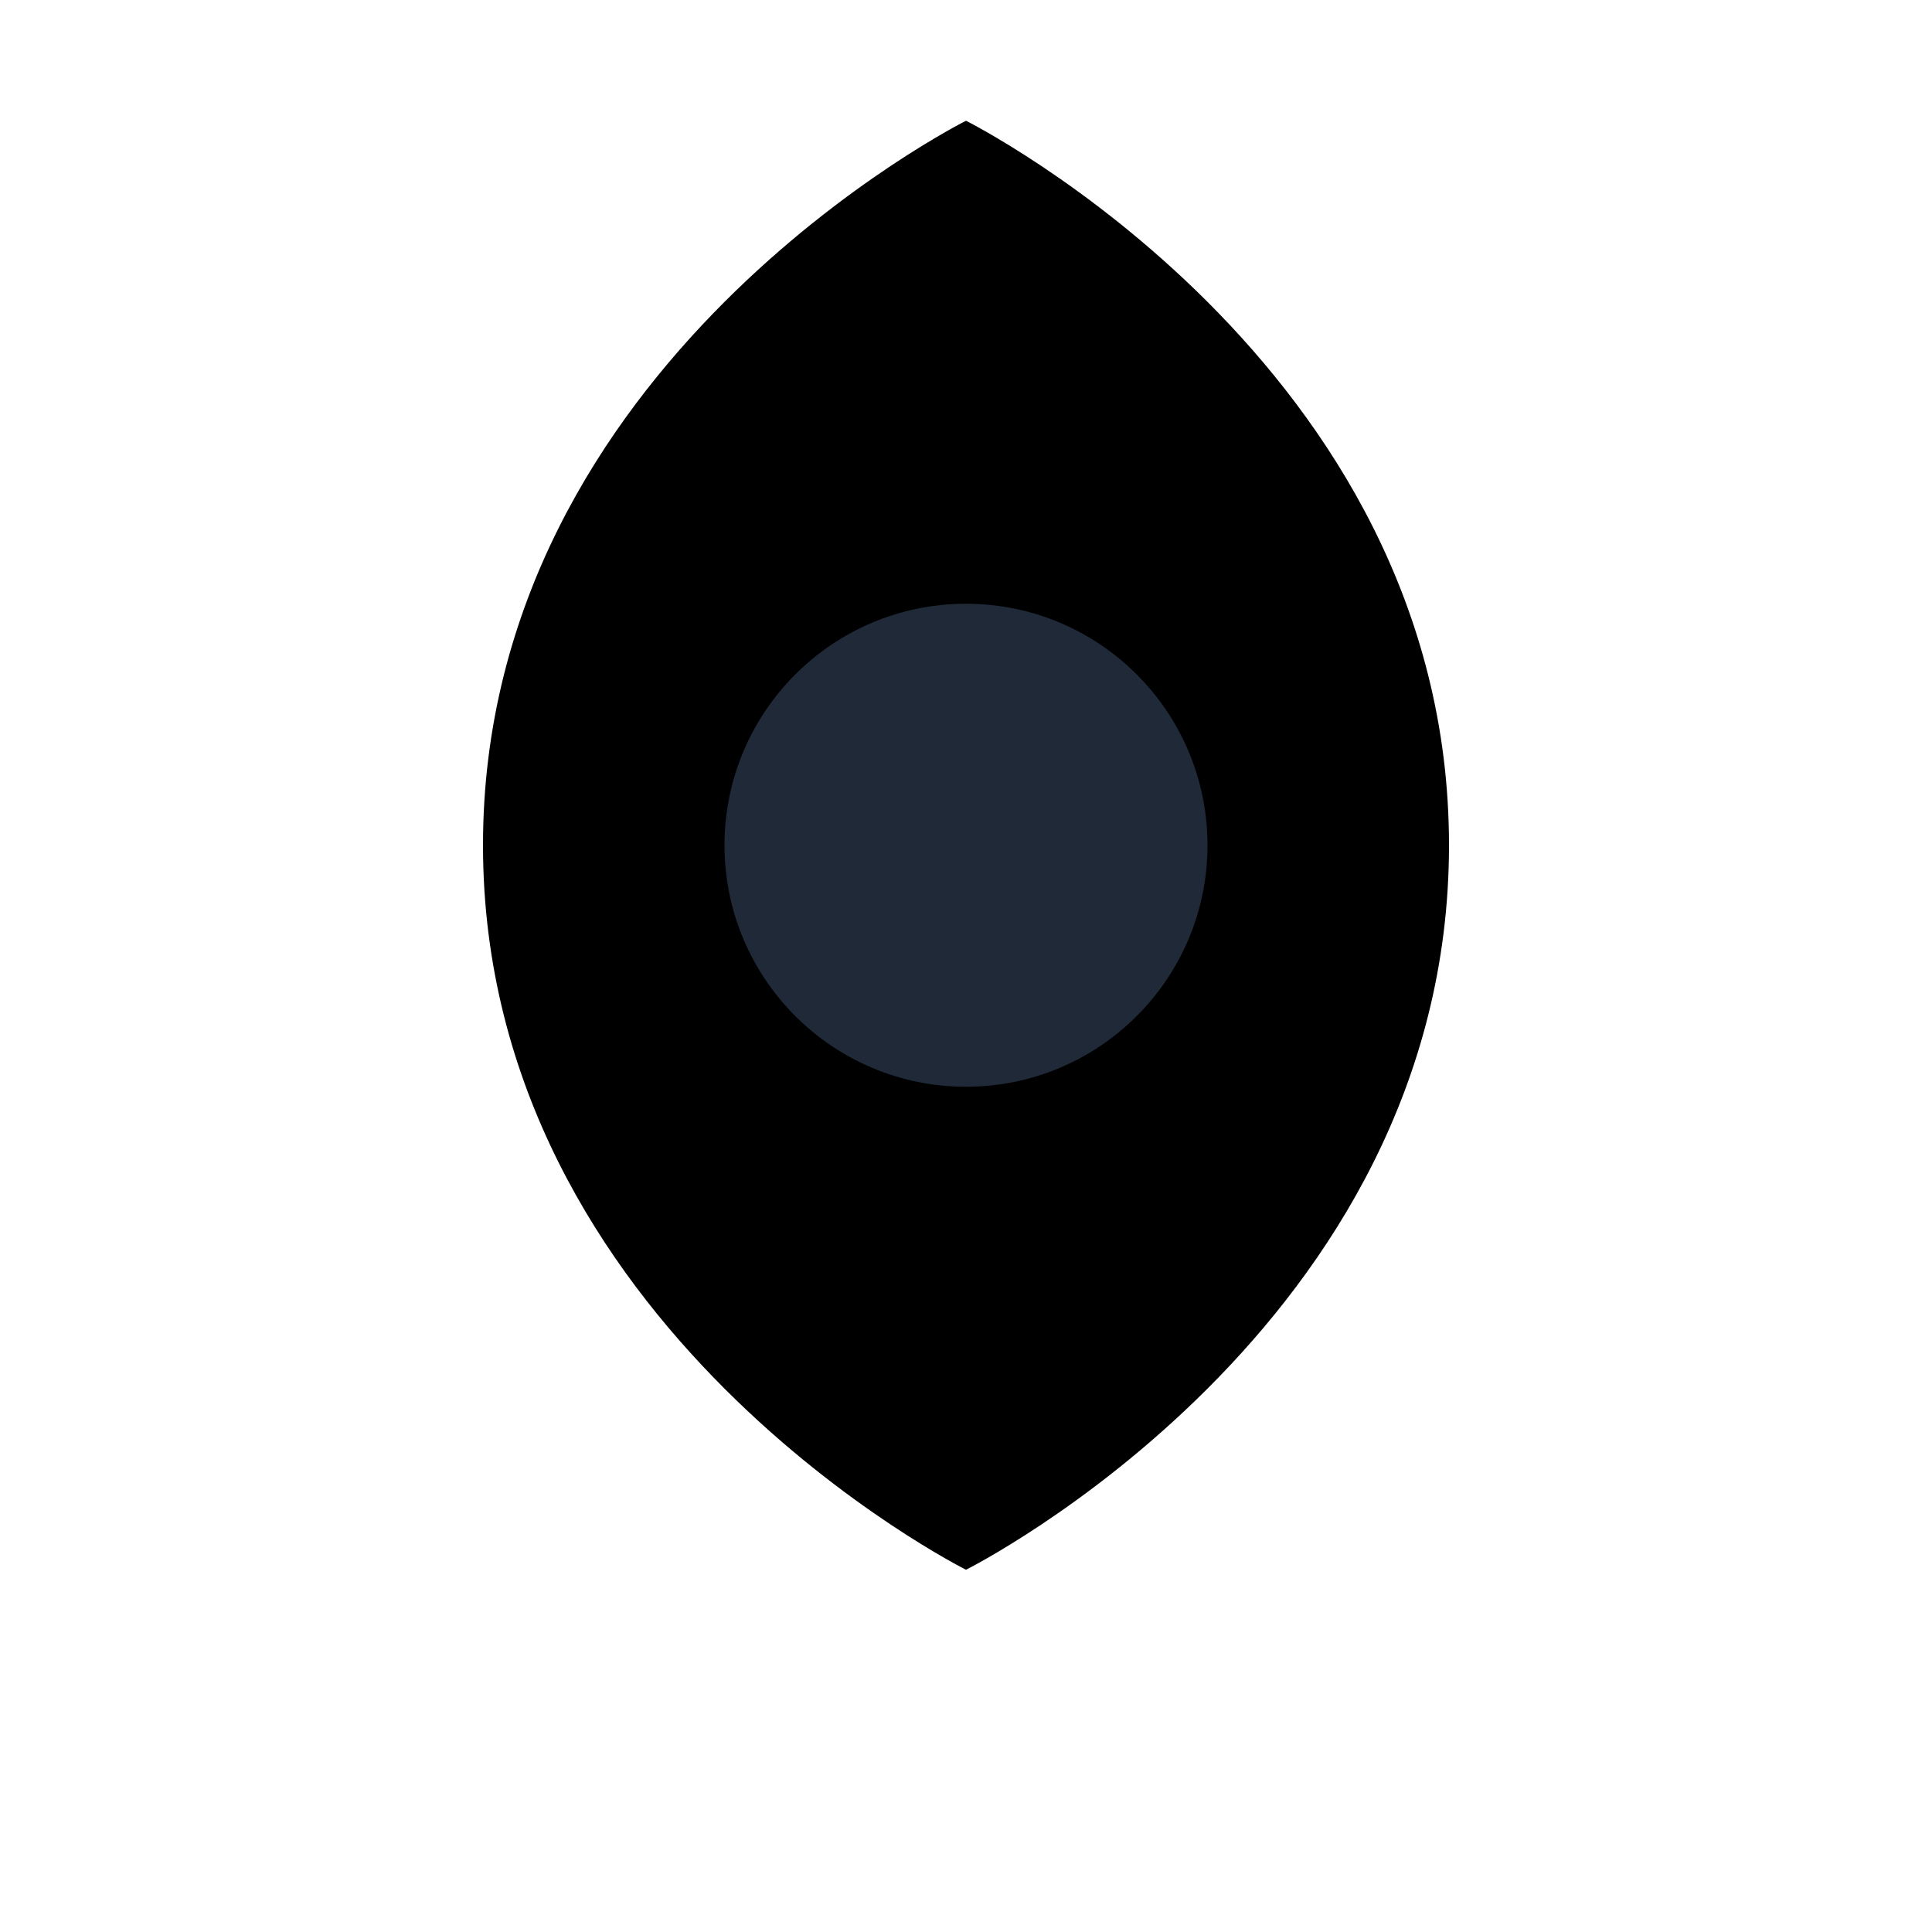
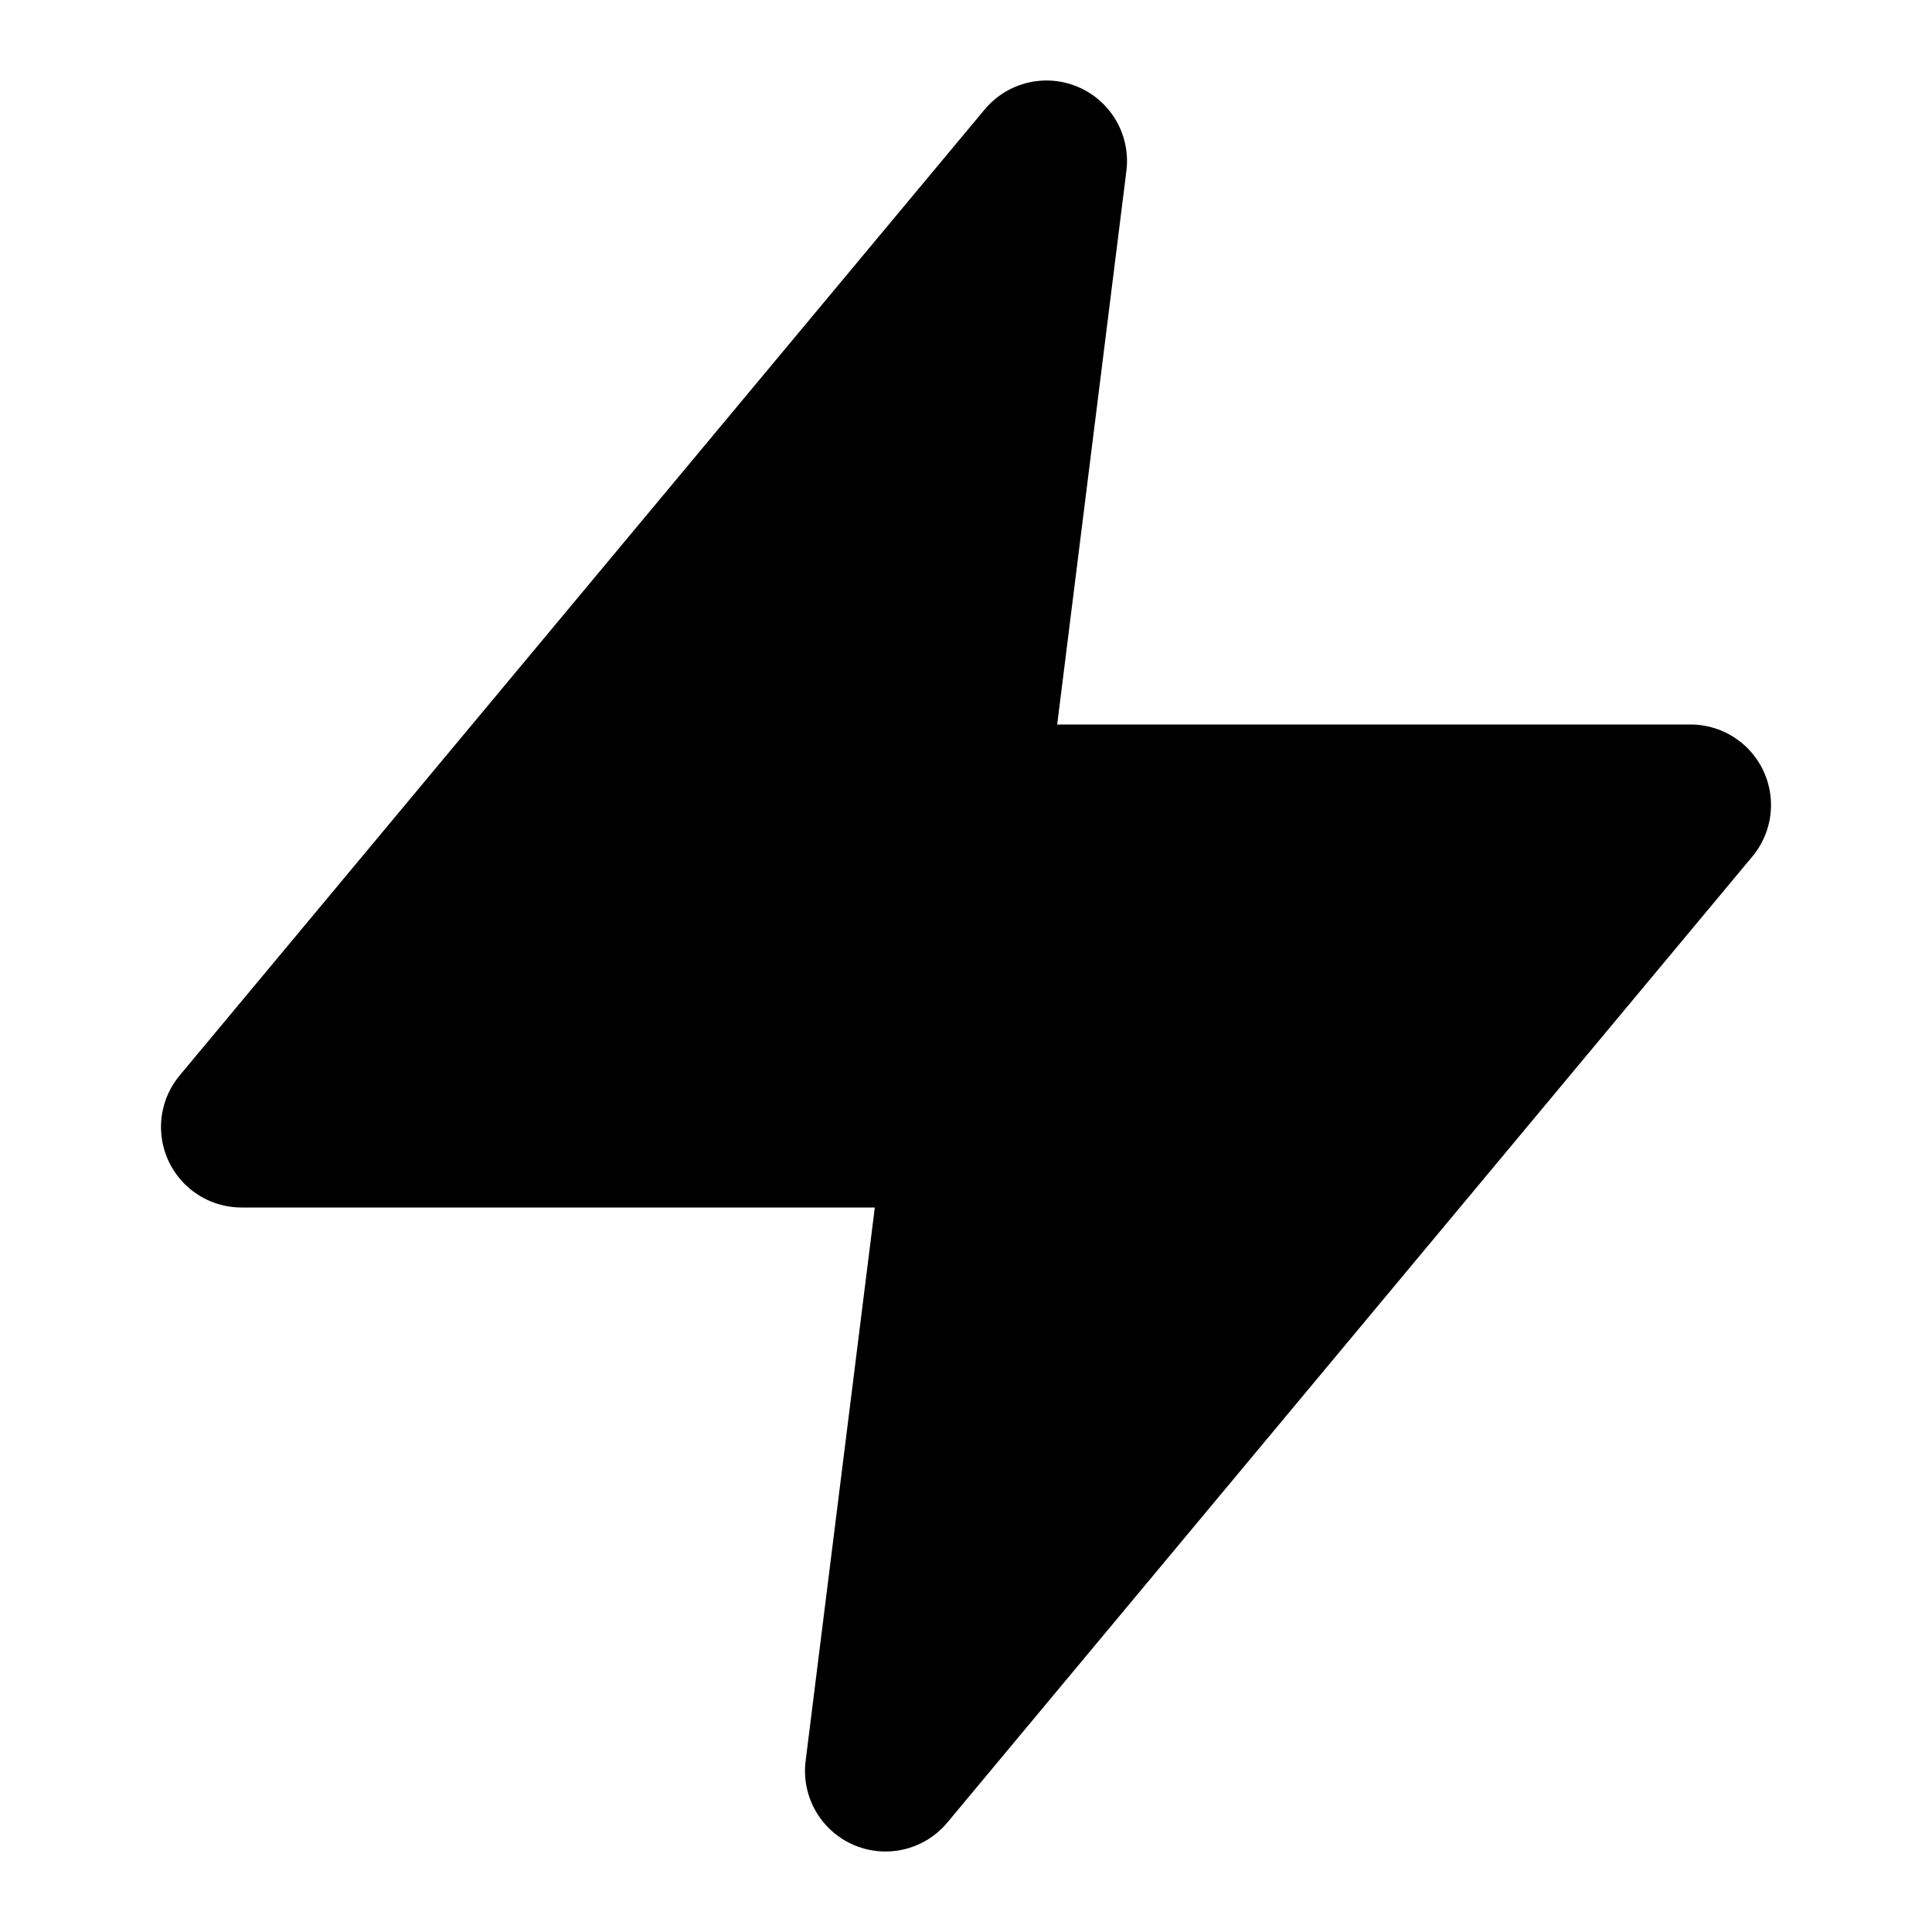
- <svg xmlns="http://www.w3.org/2000/svg" width="16" height="16" viewBox="0 0 16 16" fill="none">
-   <path d="M8 1C8 1 12 3 12 7C12 11 8 13 8 13C8 13 4 11 4 7C4 3 8 1 8 1Z" fill="currentColor" />
-   <circle cx="8" cy="7" r="2" fill="#1F2937" />
+ <svg xmlns="http://www.w3.org/2000/svg" width="24" height="24" viewBox="0 0 24 24" fill="none">
+   <path d="M13 2L3 14H12L11 22L21 10H12L13 2Z" fill="currentColor" stroke="currentColor" stroke-width="2" stroke-linejoin="round" />
</svg>
